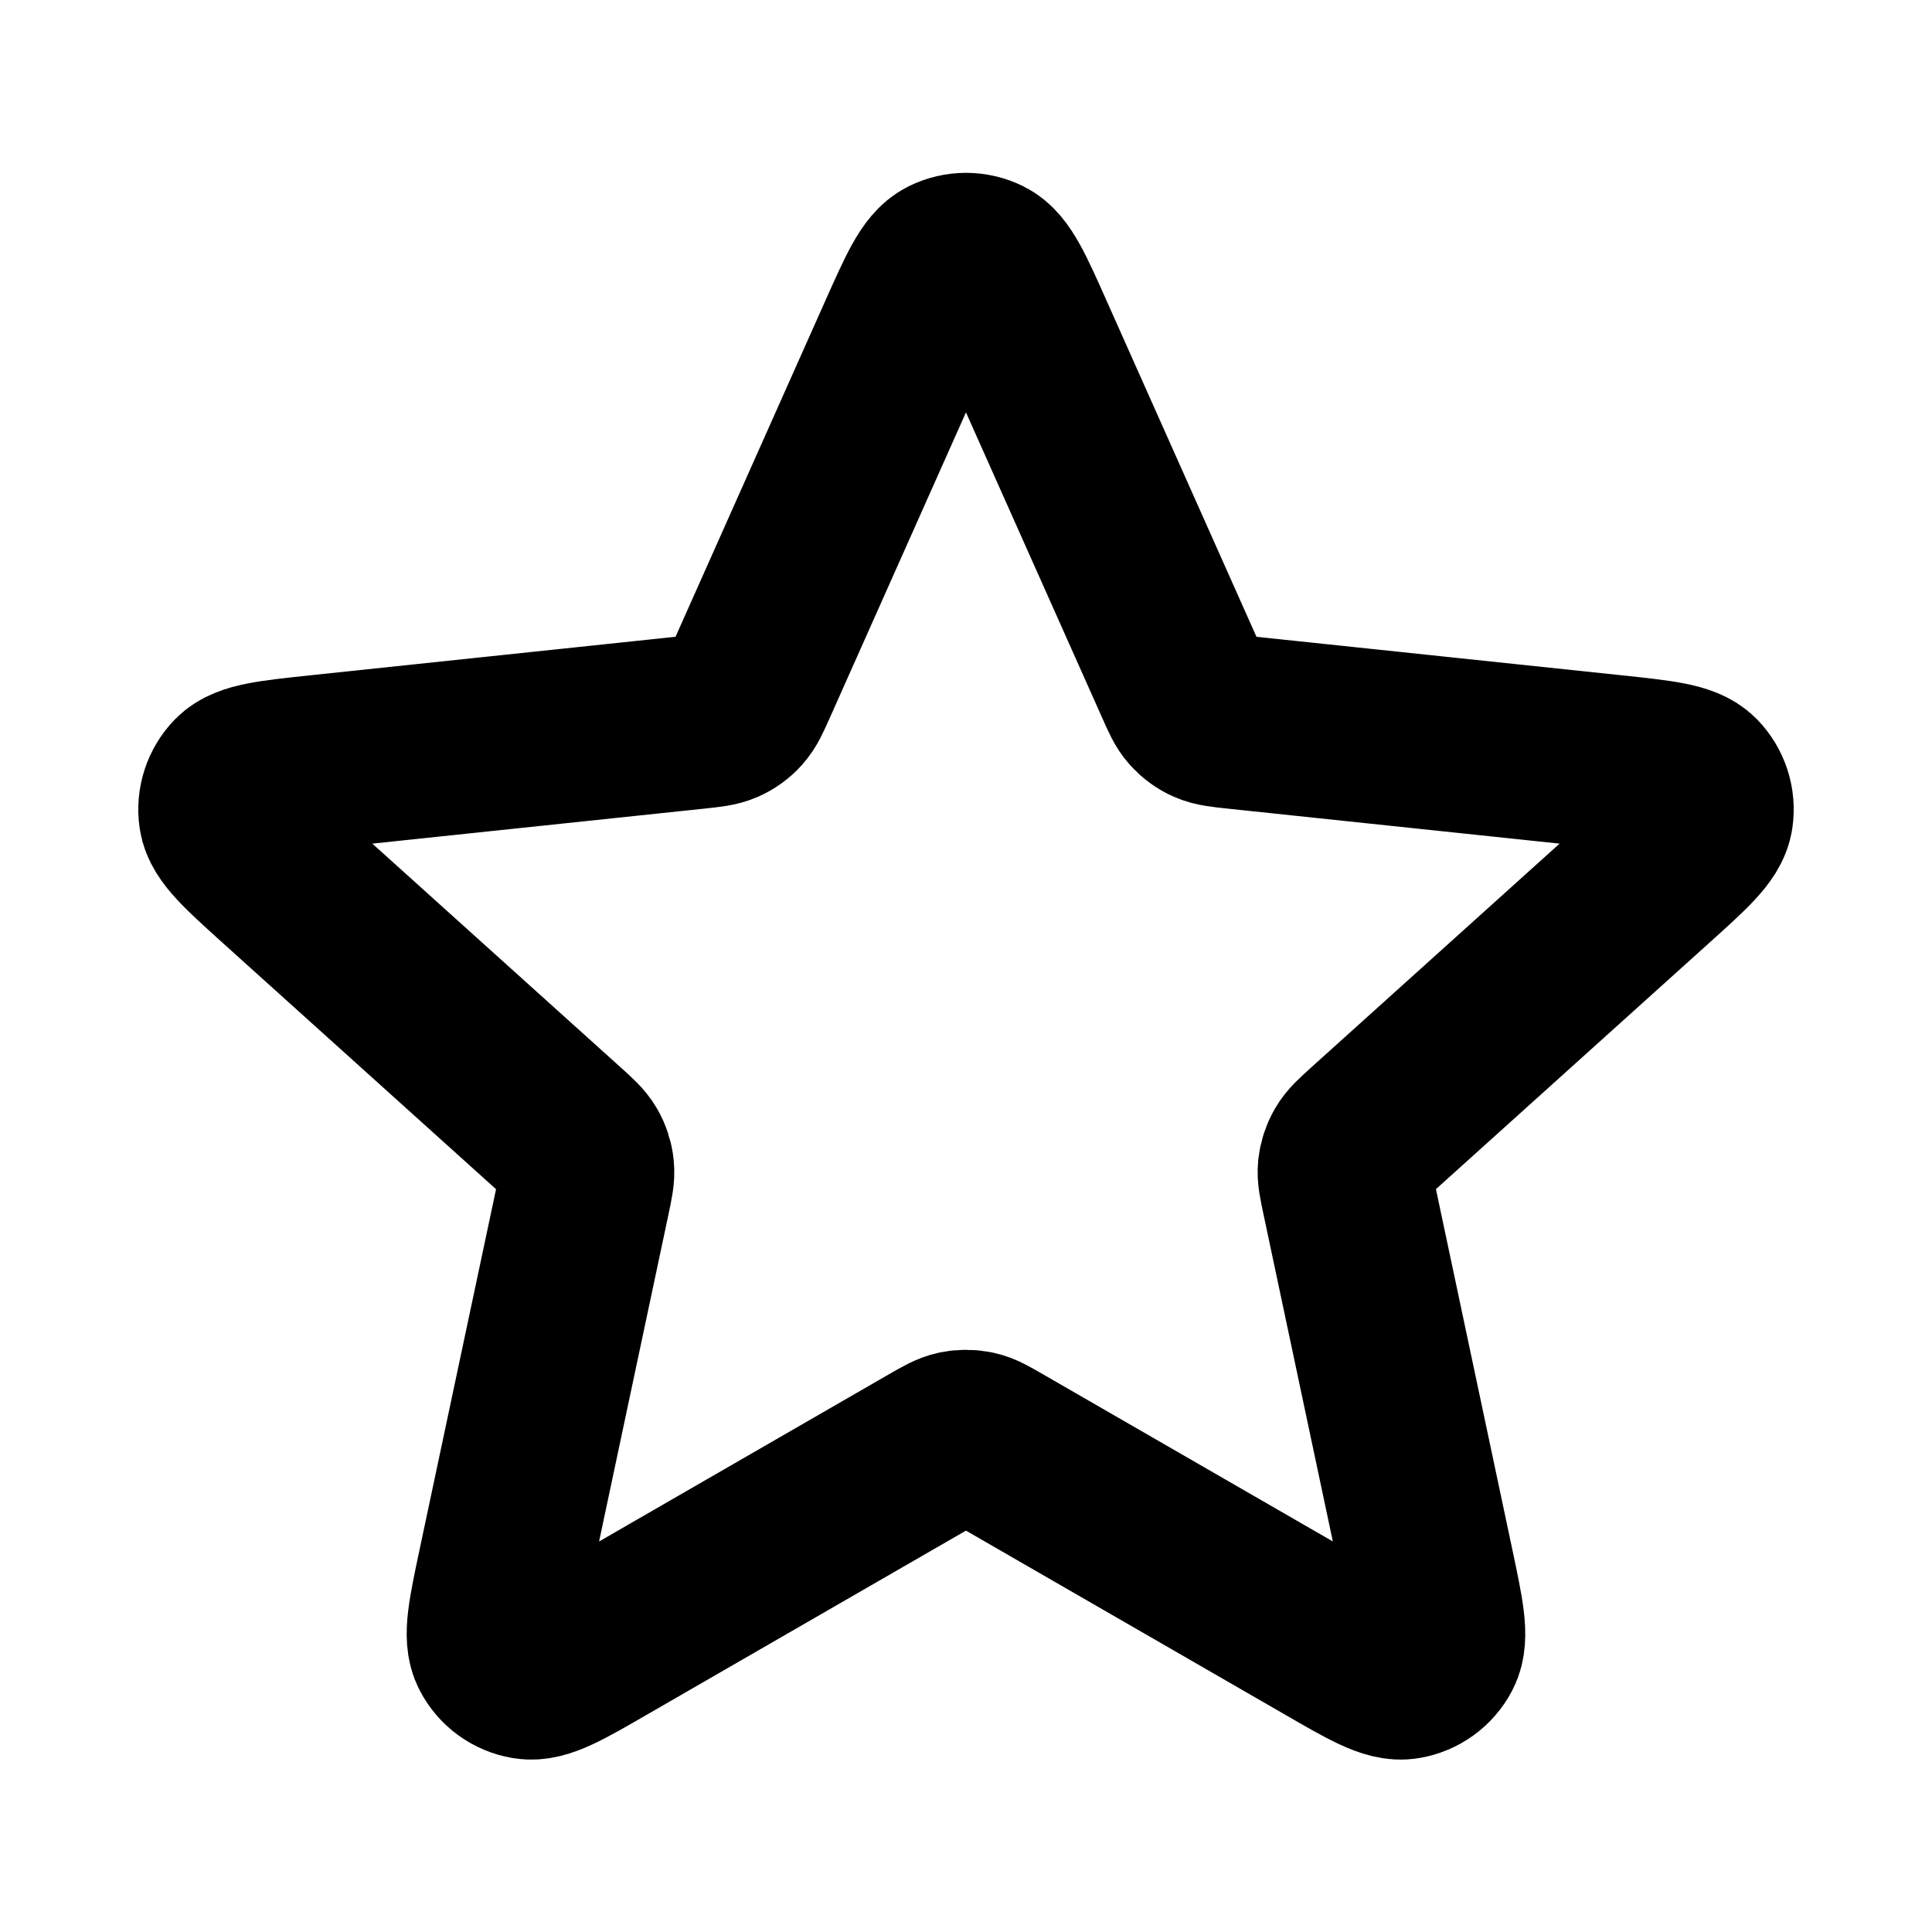
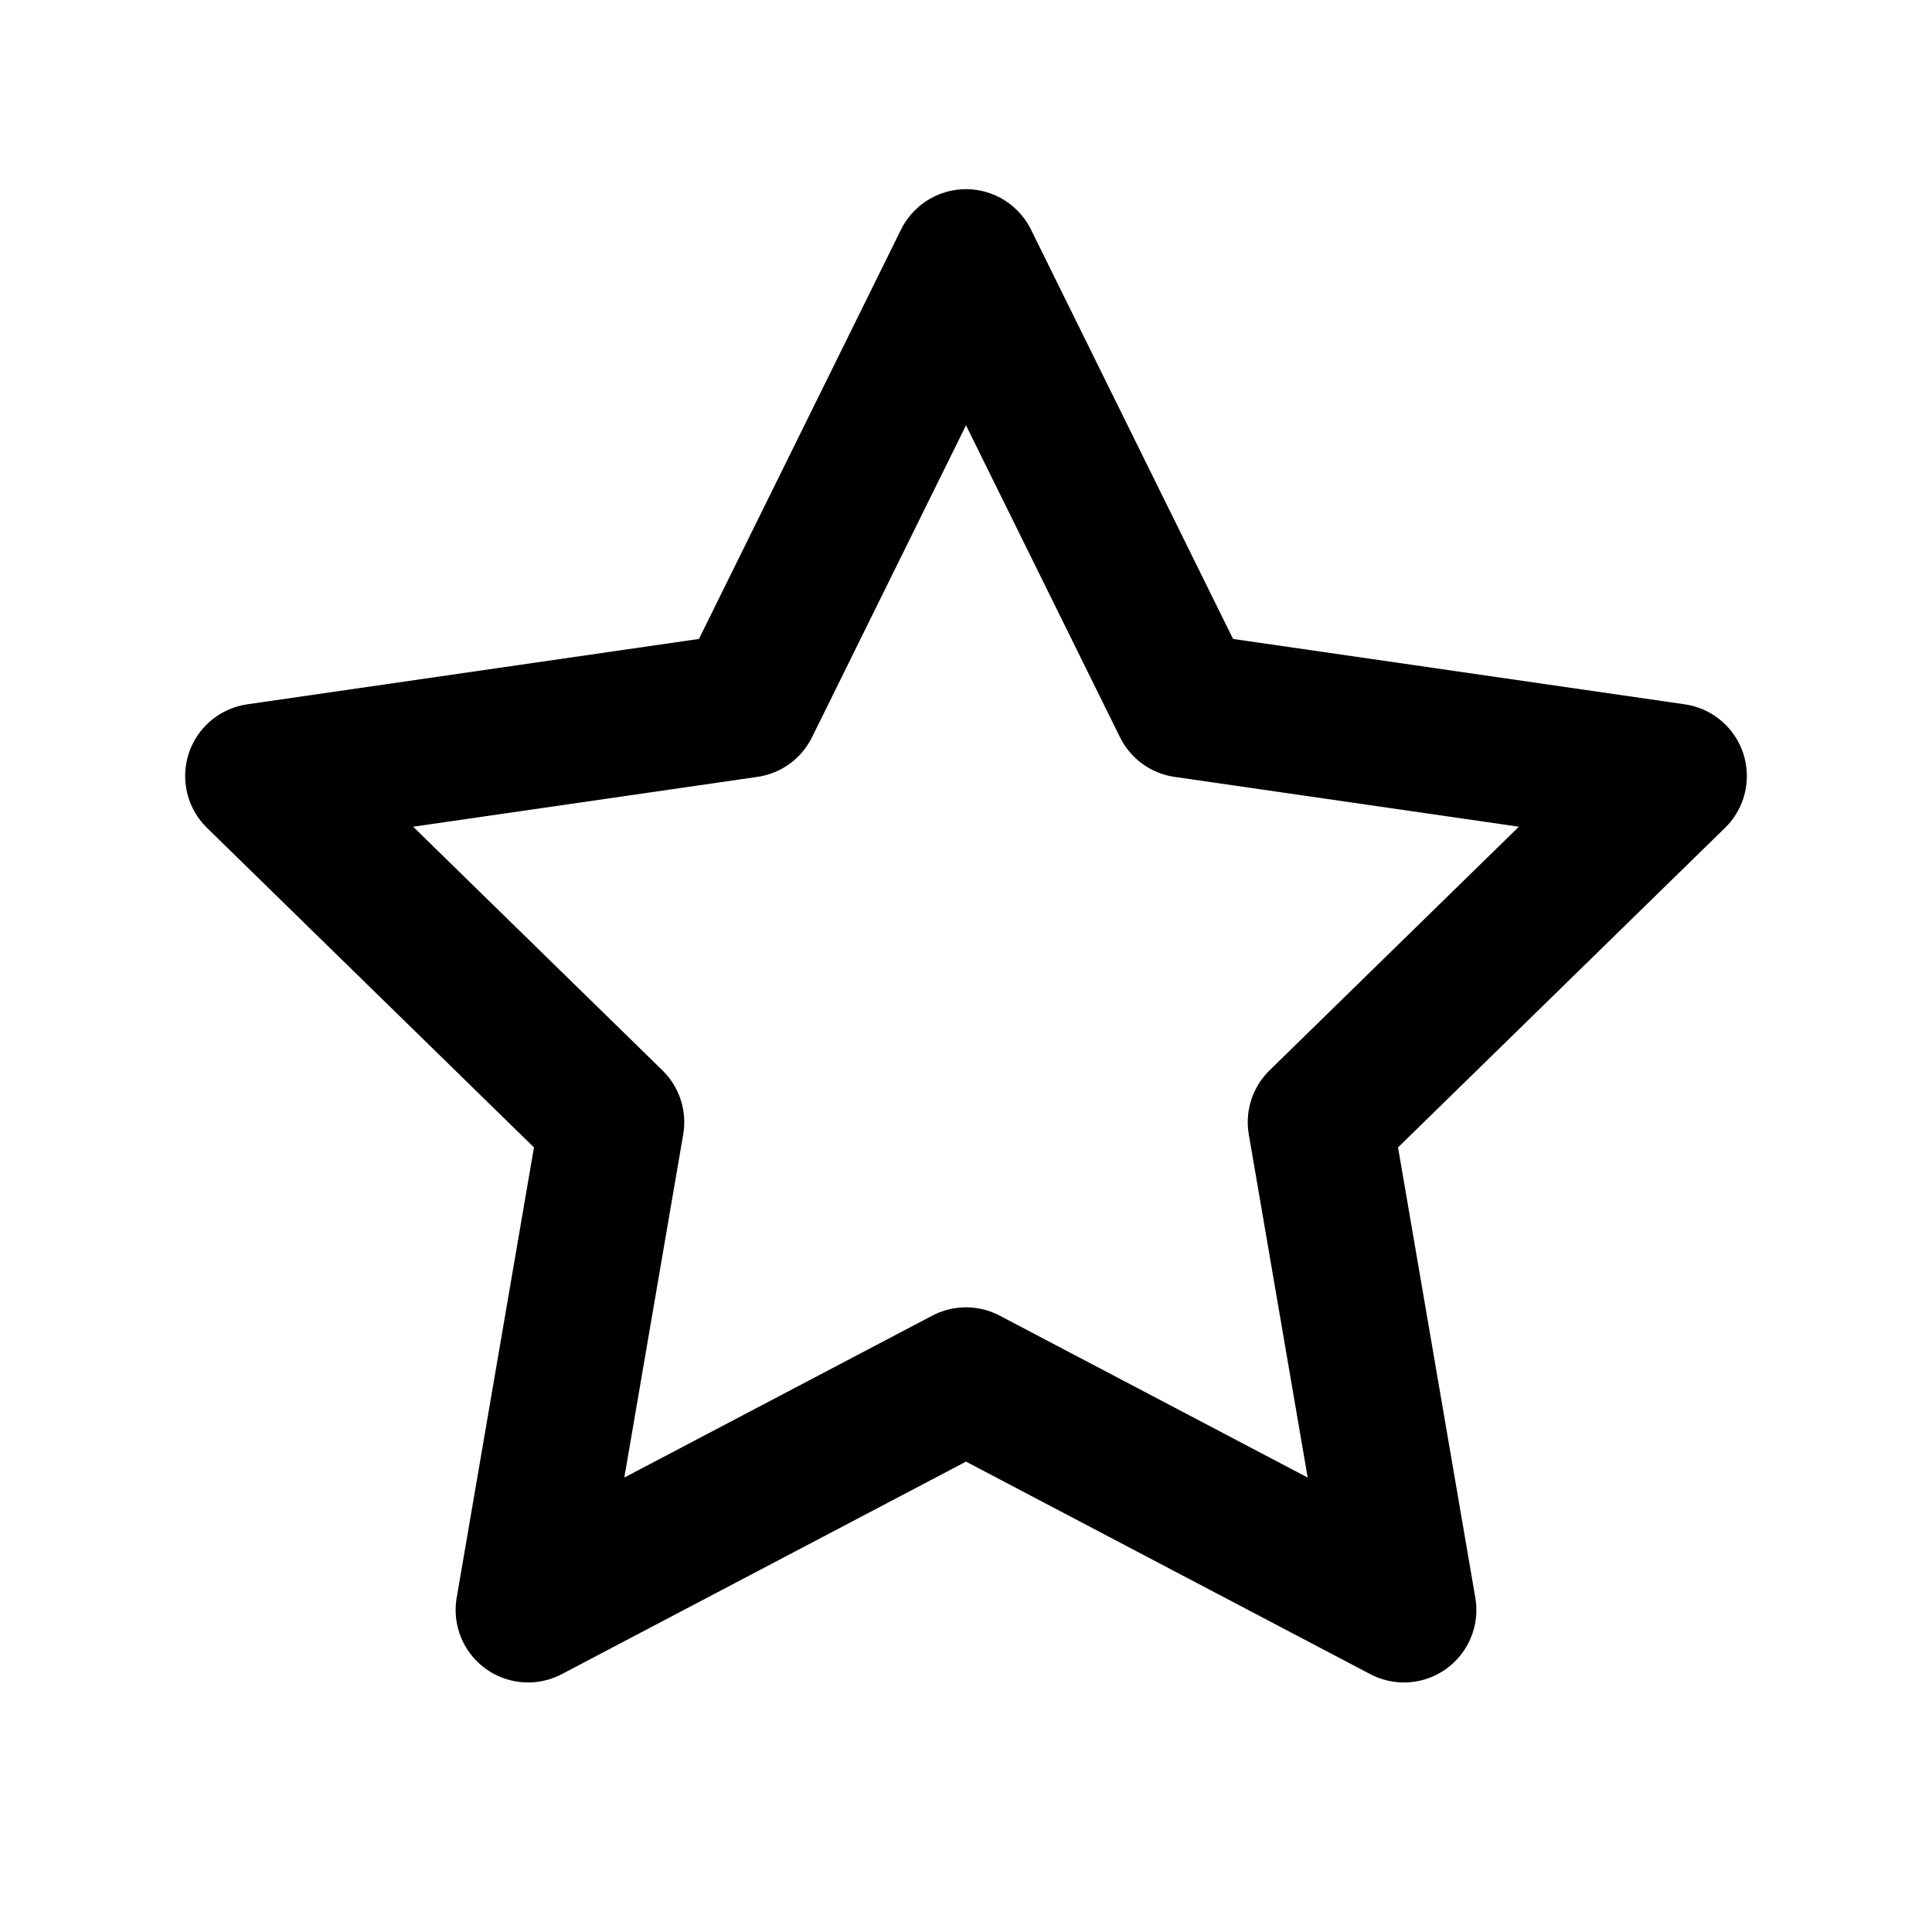
- <svg xmlns="http://www.w3.org/2000/svg" viewBox="0.469 0.797 23.062 22.266" fill="none" width="24" height="24" color="currentColor">
-   <path d="M11.269 4.411C11.501 3.892 11.616 3.632 11.778 3.552C11.918 3.483 12.082 3.483 12.222 3.552C12.383 3.632 12.499 3.892 12.73 4.411L14.575 8.548C14.643 8.702 14.677 8.778 14.73 8.837C14.777 8.889 14.834 8.931 14.898 8.959C14.97 8.991 15.054 9 15.221 9.018L19.726 9.493C20.291 9.553 20.574 9.583 20.7 9.711C20.809 9.823 20.86 9.98 20.837 10.134C20.811 10.312 20.6 10.502 20.177 10.883L16.812 13.915C16.688 14.028 16.625 14.084 16.586 14.153C16.551 14.213 16.529 14.281 16.521 14.35C16.513 14.429 16.531 14.511 16.566 14.676L17.505 19.106C17.623 19.663 17.682 19.941 17.599 20.1C17.526 20.239 17.393 20.335 17.239 20.361C17.062 20.392 16.816 20.25 16.323 19.965L12.399 17.702C12.254 17.618 12.181 17.576 12.104 17.56C12.035 17.546 11.964 17.546 11.896 17.56C11.819 17.576 11.746 17.618 11.6 17.702L7.677 19.965C7.184 20.25 6.938 20.392 6.76 20.361C6.606 20.335 6.473 20.239 6.401 20.1C6.317 19.941 6.376 19.663 6.494 19.106L7.434 14.676C7.469 14.511 7.486 14.429 7.478 14.35C7.471 14.281 7.449 14.213 7.414 14.153C7.374 14.084 7.312 14.028 7.187 13.915L3.822 10.883C3.4 10.502 3.189 10.312 3.163 10.134C3.14 9.98 3.191 9.823 3.3 9.711C3.426 9.583 3.709 9.553 4.274 9.493L8.778 9.018C8.946 9 9.029 8.991 9.101 8.959C9.165 8.931 9.223 8.889 9.269 8.837C9.322 8.778 9.357 8.702 9.425 8.548L11.269 4.411Z" stroke="currentColor" stroke-width="2.076" stroke-linecap="round" stroke-linejoin="round" />
+ <svg xmlns="http://www.w3.org/2000/svg" width="24" height="24" viewBox="0 0 24 24" role="img" aria-labelledby="title">
+   <path d="M12 3.25 14.72 8.76 20.8 9.64 16.4 13.94 17.44 20 12 17.14 6.56 20 7.6 13.94 3.2 9.64 9.28 8.76Z" fill="none" stroke="currentColor" stroke-width="1.8" stroke-linecap="round" stroke-linejoin="round" />
</svg>
